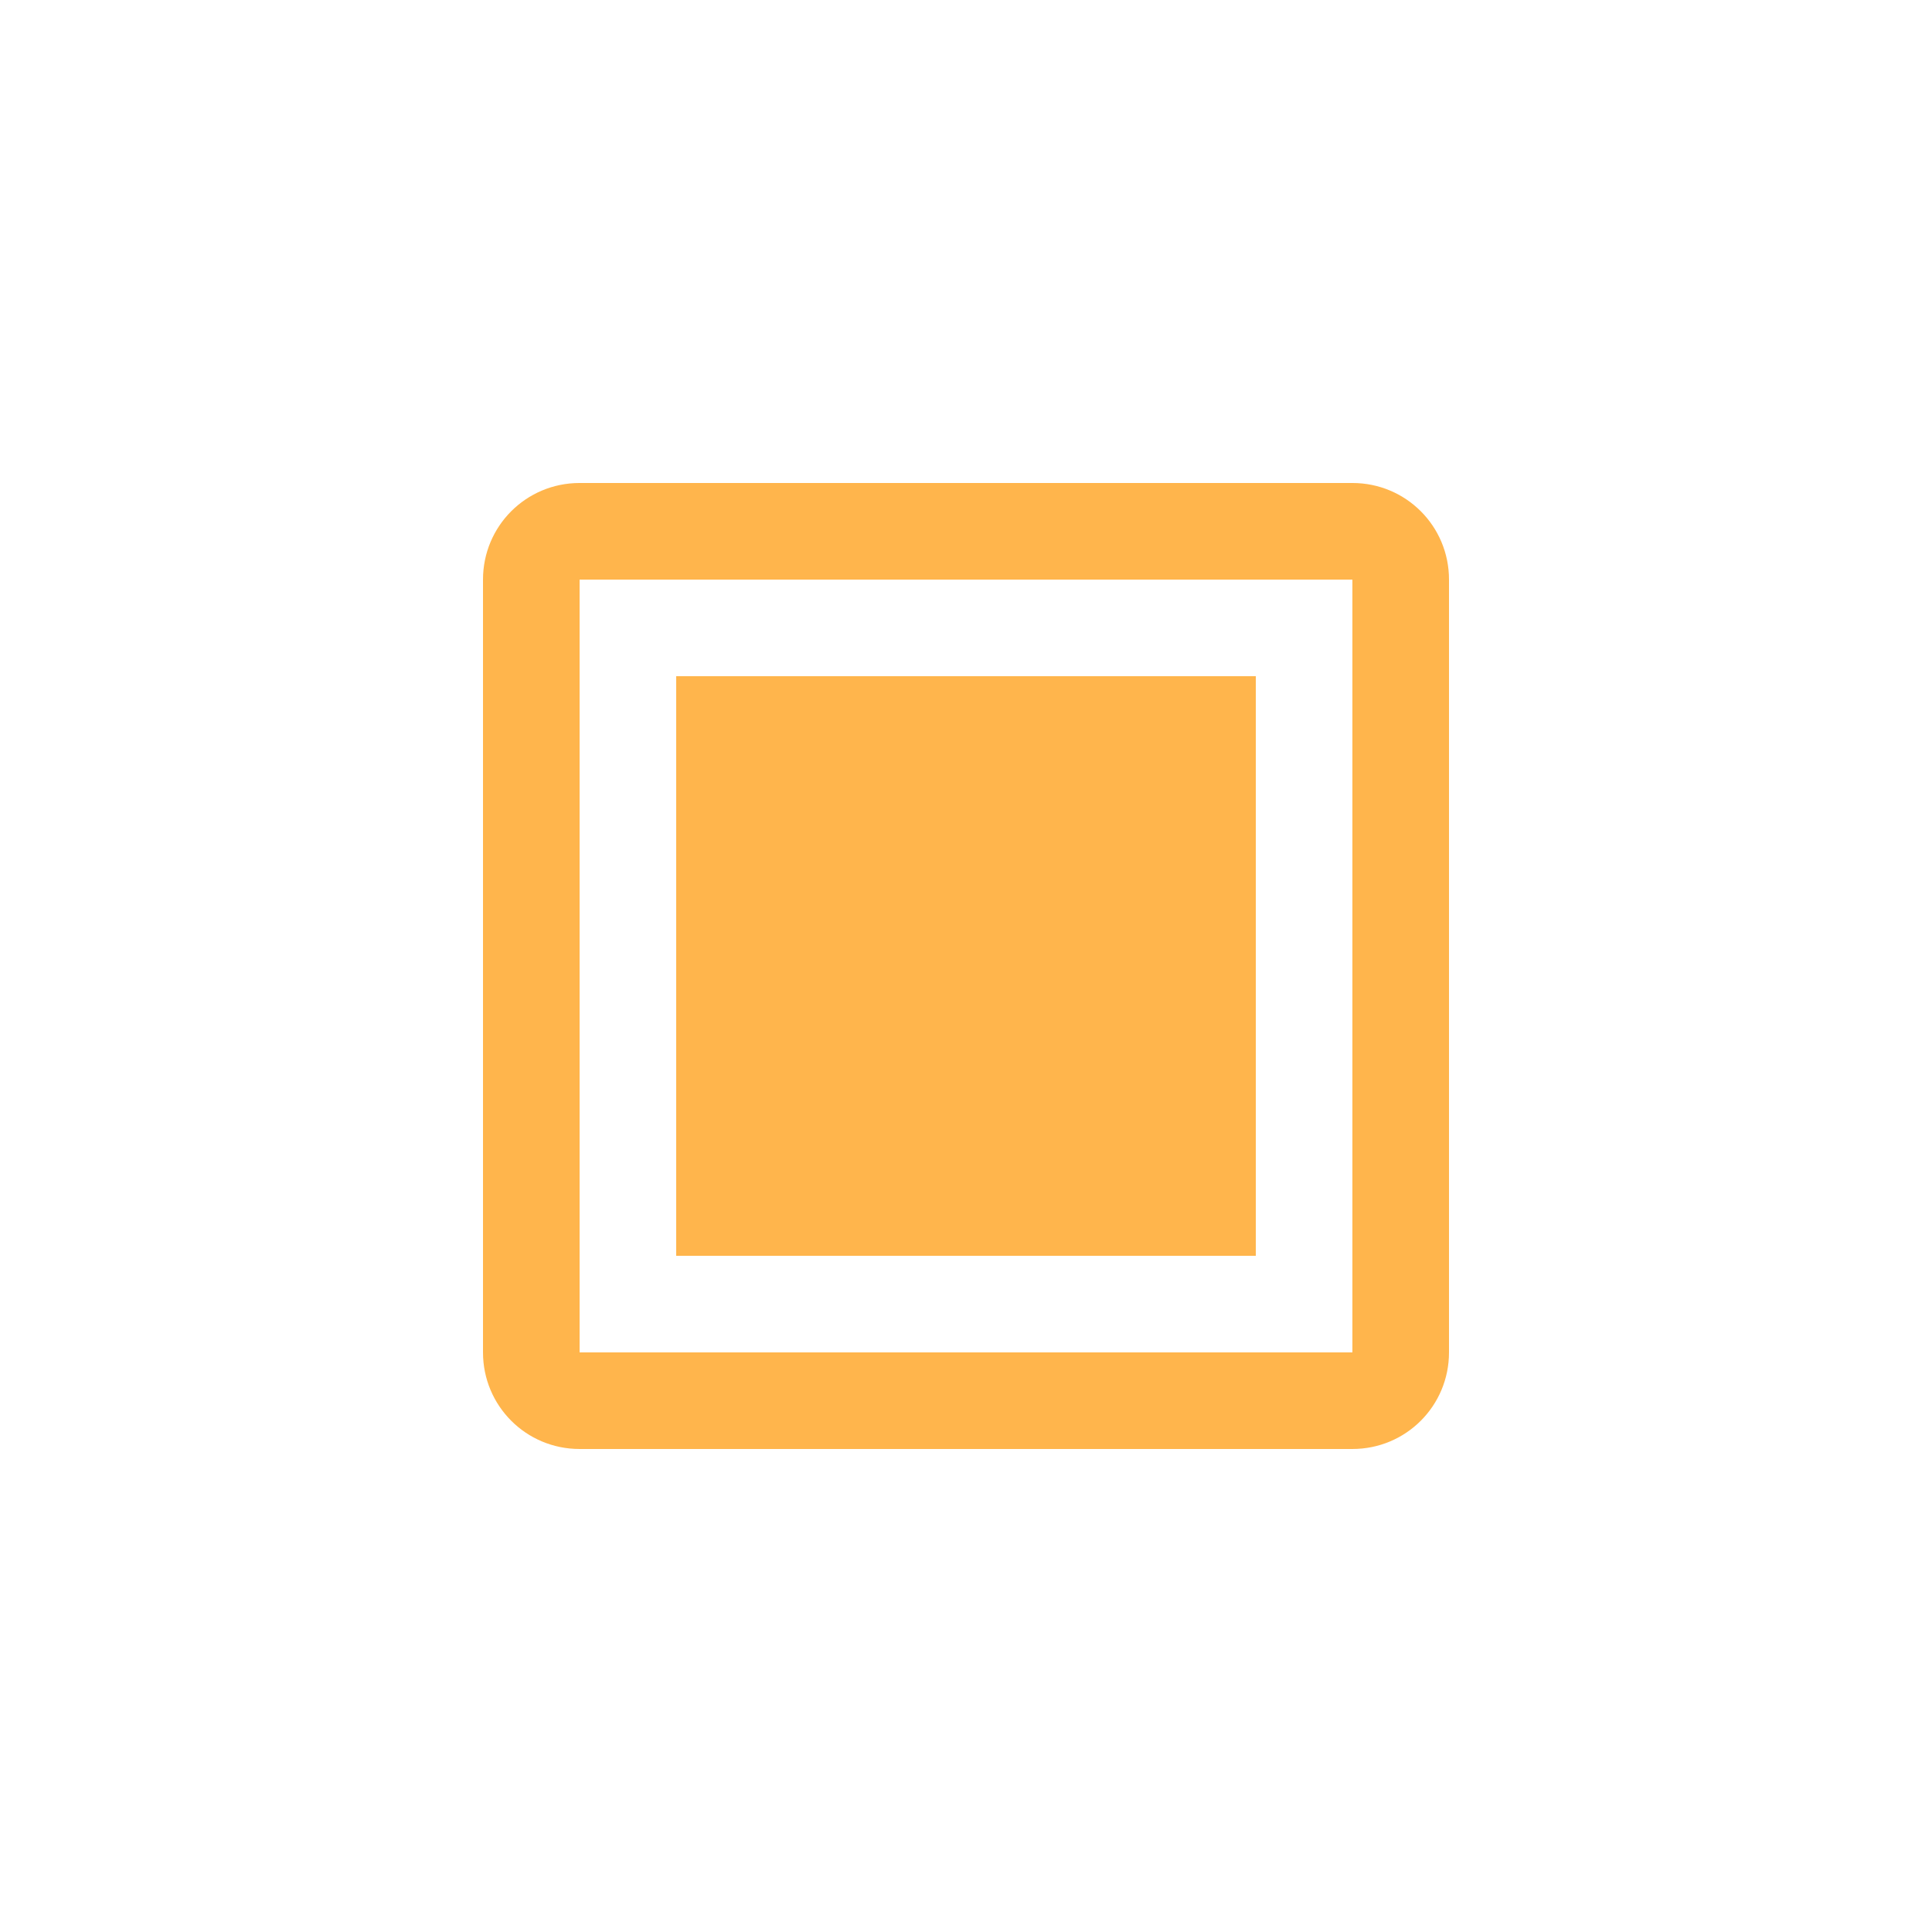
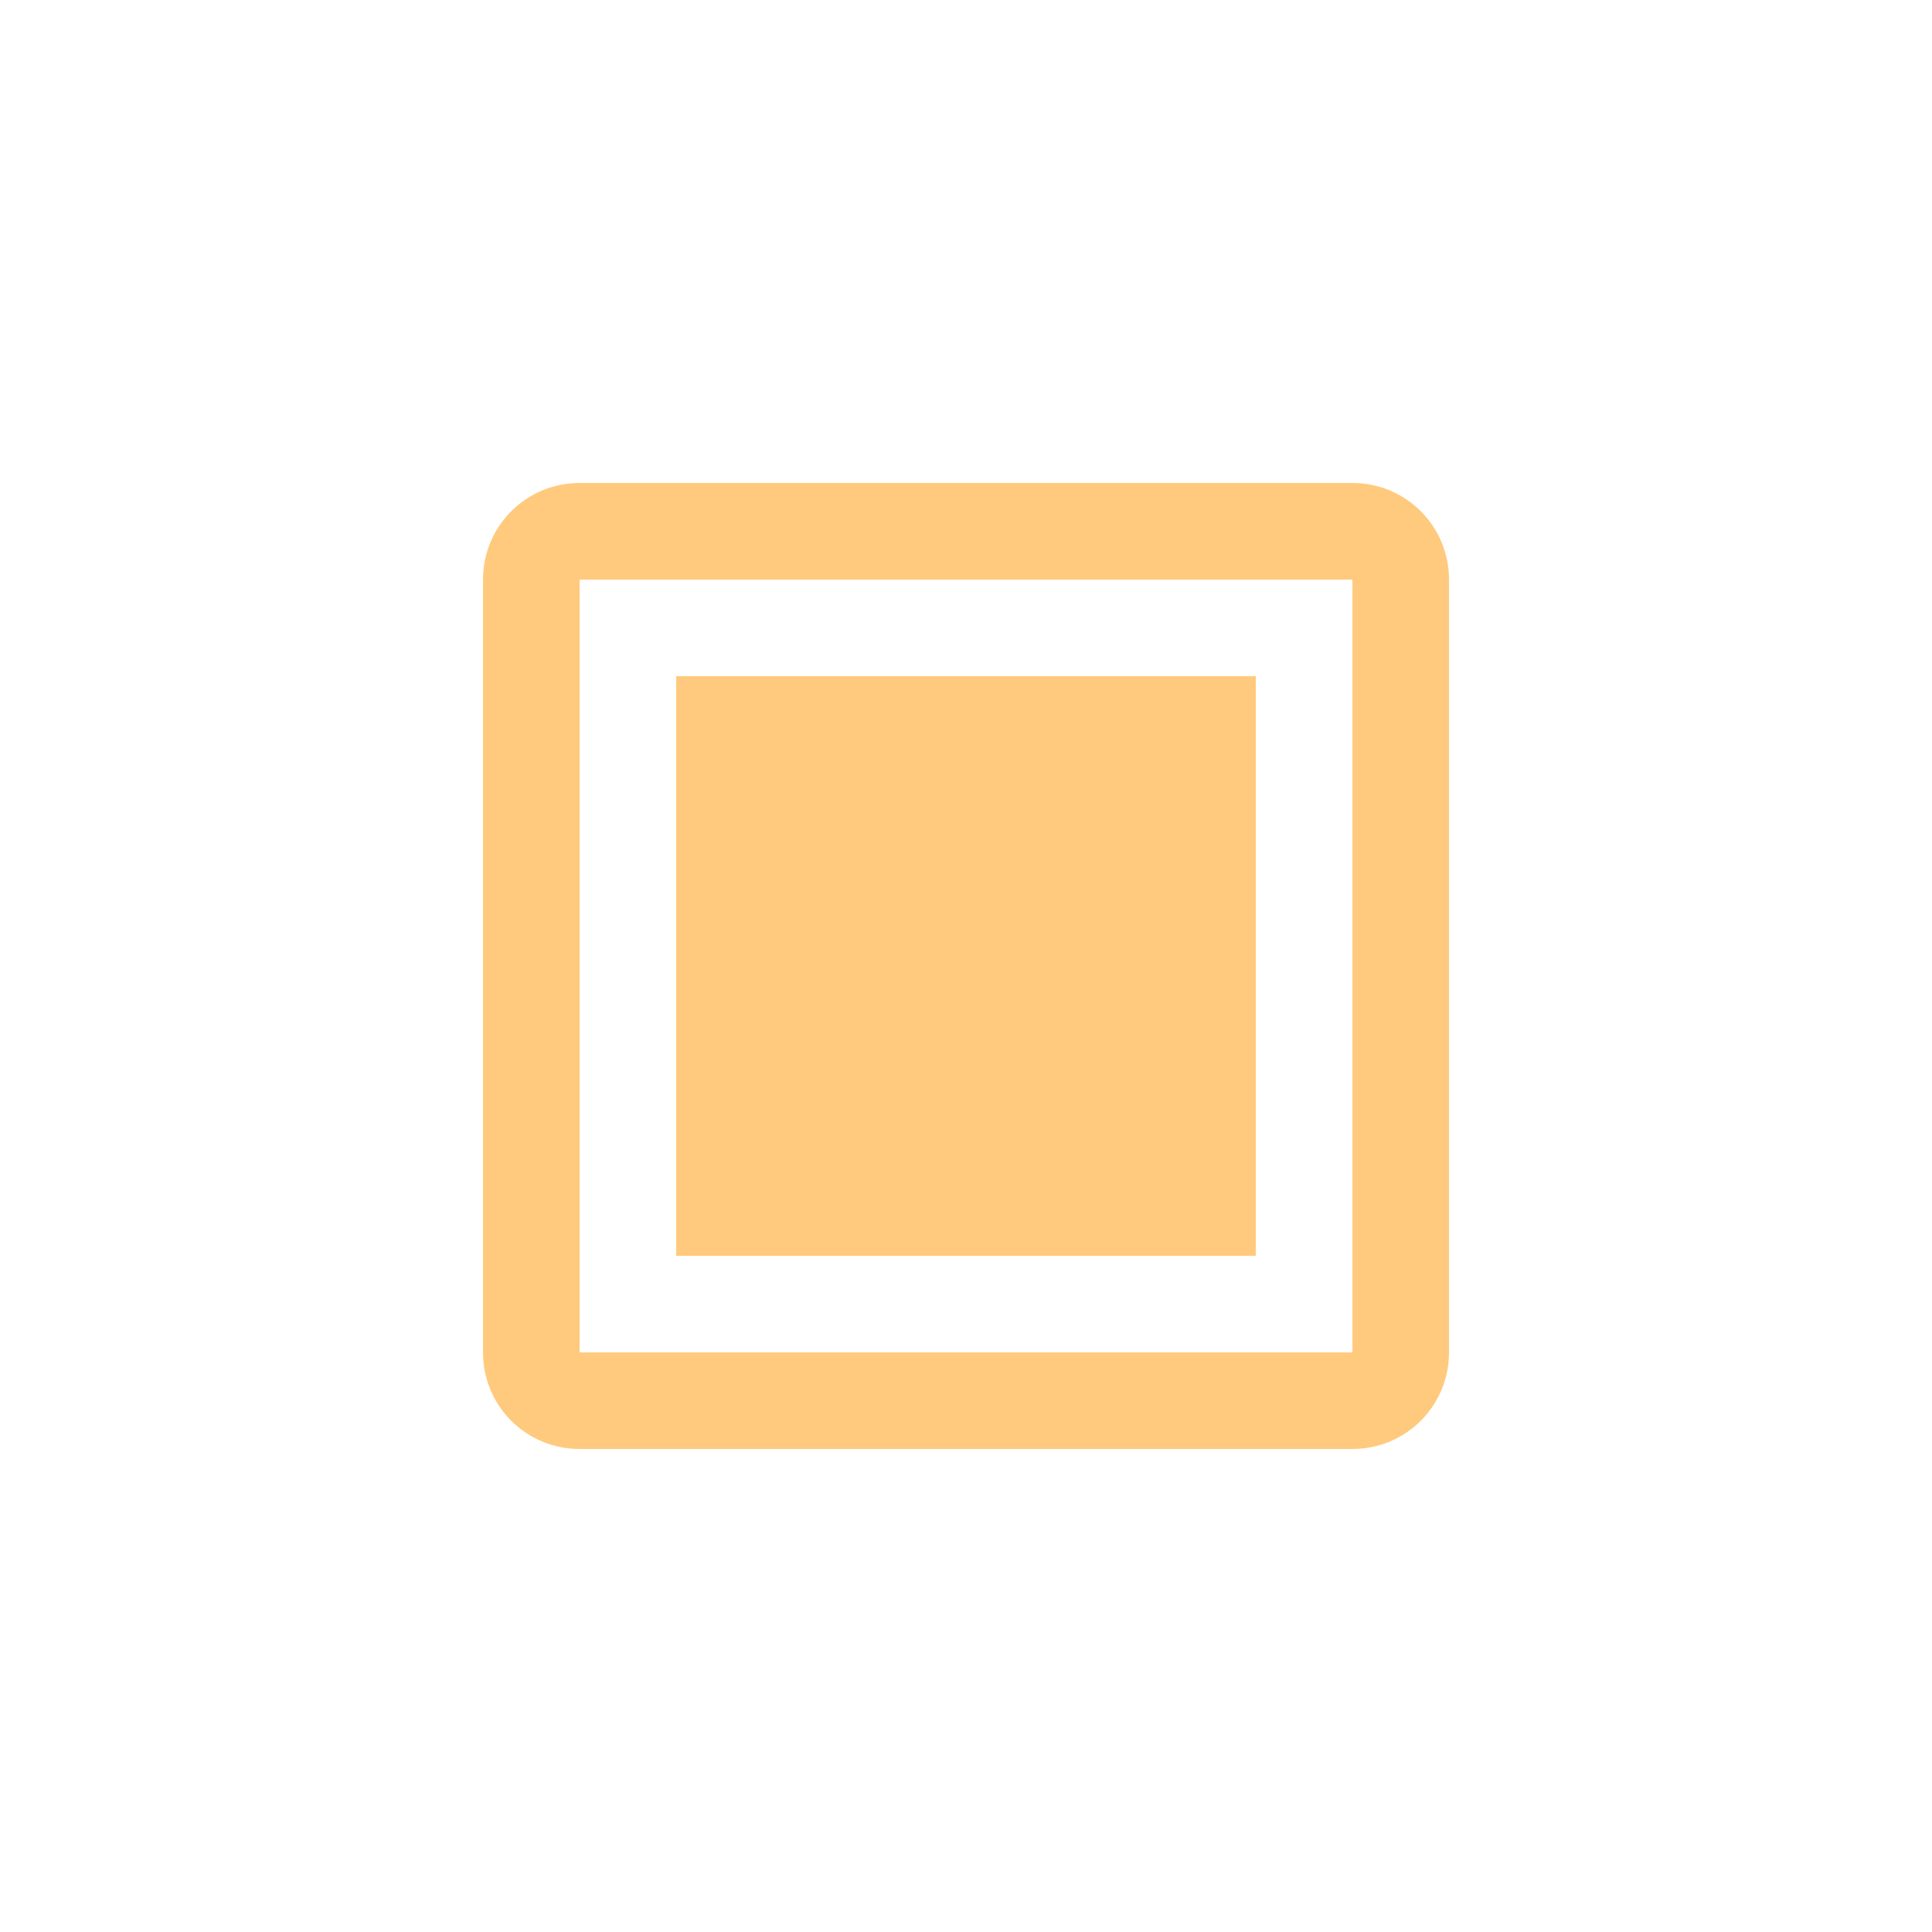
<svg xmlns="http://www.w3.org/2000/svg" width="20" height="20" id="svg4682" version="1.1">
  <defs id="defs4684" />
  <g id="layer1" transform="translate(0,-1032.362)">
-     <path style="color:#000000;fill:#ffb54c;fill-opacity:1;fill-rule:nonzero;stroke:none;stroke-width:0.5;marker:none;visibility:visible;display:inline;overflow:visible;enable-background:accumulate" d="m 6,1037.362 c -0.554,0 -1,0.446 -1,1 l 0,8 c 0,0.554 0.446,1 1,1 l 8,0 c 0.554,0 1,-0.446 1,-1 l 0,-8 c 0,-0.554 -0.446,-1 -1,-1 l -8,0 z m 0,1 8,0 0,8 -8,0 0,-8 z" id="rect4929" />
-     <rect style="color:#000000;display:inline;overflow:visible;visibility:visible;opacity:1;fill:#ffb54c;fill-opacity:1;fill-rule:evenodd;stroke:none;stroke-width:3;stroke-linecap:butt;stroke-linejoin:round;stroke-miterlimit:4;stroke-dasharray:none;stroke-dashoffset:4.2;stroke-opacity:1;marker:none;enable-background:accumulate" id="rect4154" width="6" height="6" x="7" y="1039.362" />
+     <path style="color:#000000;fill:#ffca7d;fill-opacity:1;fill-rule:nonzero;stroke:none;stroke-width:0.5;marker:none;visibility:visible;display:inline;overflow:visible;enable-background:accumulate" d="m 6,1037.362 c -0.554,0 -1,0.446 -1,1 l 0,8 c 0,0.554 0.446,1 1,1 l 8,0 c 0.554,0 1,-0.446 1,-1 l 0,-8 c 0,-0.554 -0.446,-1 -1,-1 l -8,0 z m 0,1 8,0 0,8 -8,0 0,-8 z" id="rect4929" />
+     <rect style="color:#000000;display:inline;overflow:visible;visibility:visible;opacity:1;fill:#ffca7d;fill-opacity:1;fill-rule:evenodd;stroke:none;stroke-width:3;stroke-linecap:butt;stroke-linejoin:round;stroke-miterlimit:4;stroke-dasharray:none;stroke-dashoffset:4.2;stroke-opacity:1;marker:none;enable-background:accumulate" id="rect4154" width="6" height="6" x="7" y="1039.362" />
  </g>
</svg>
